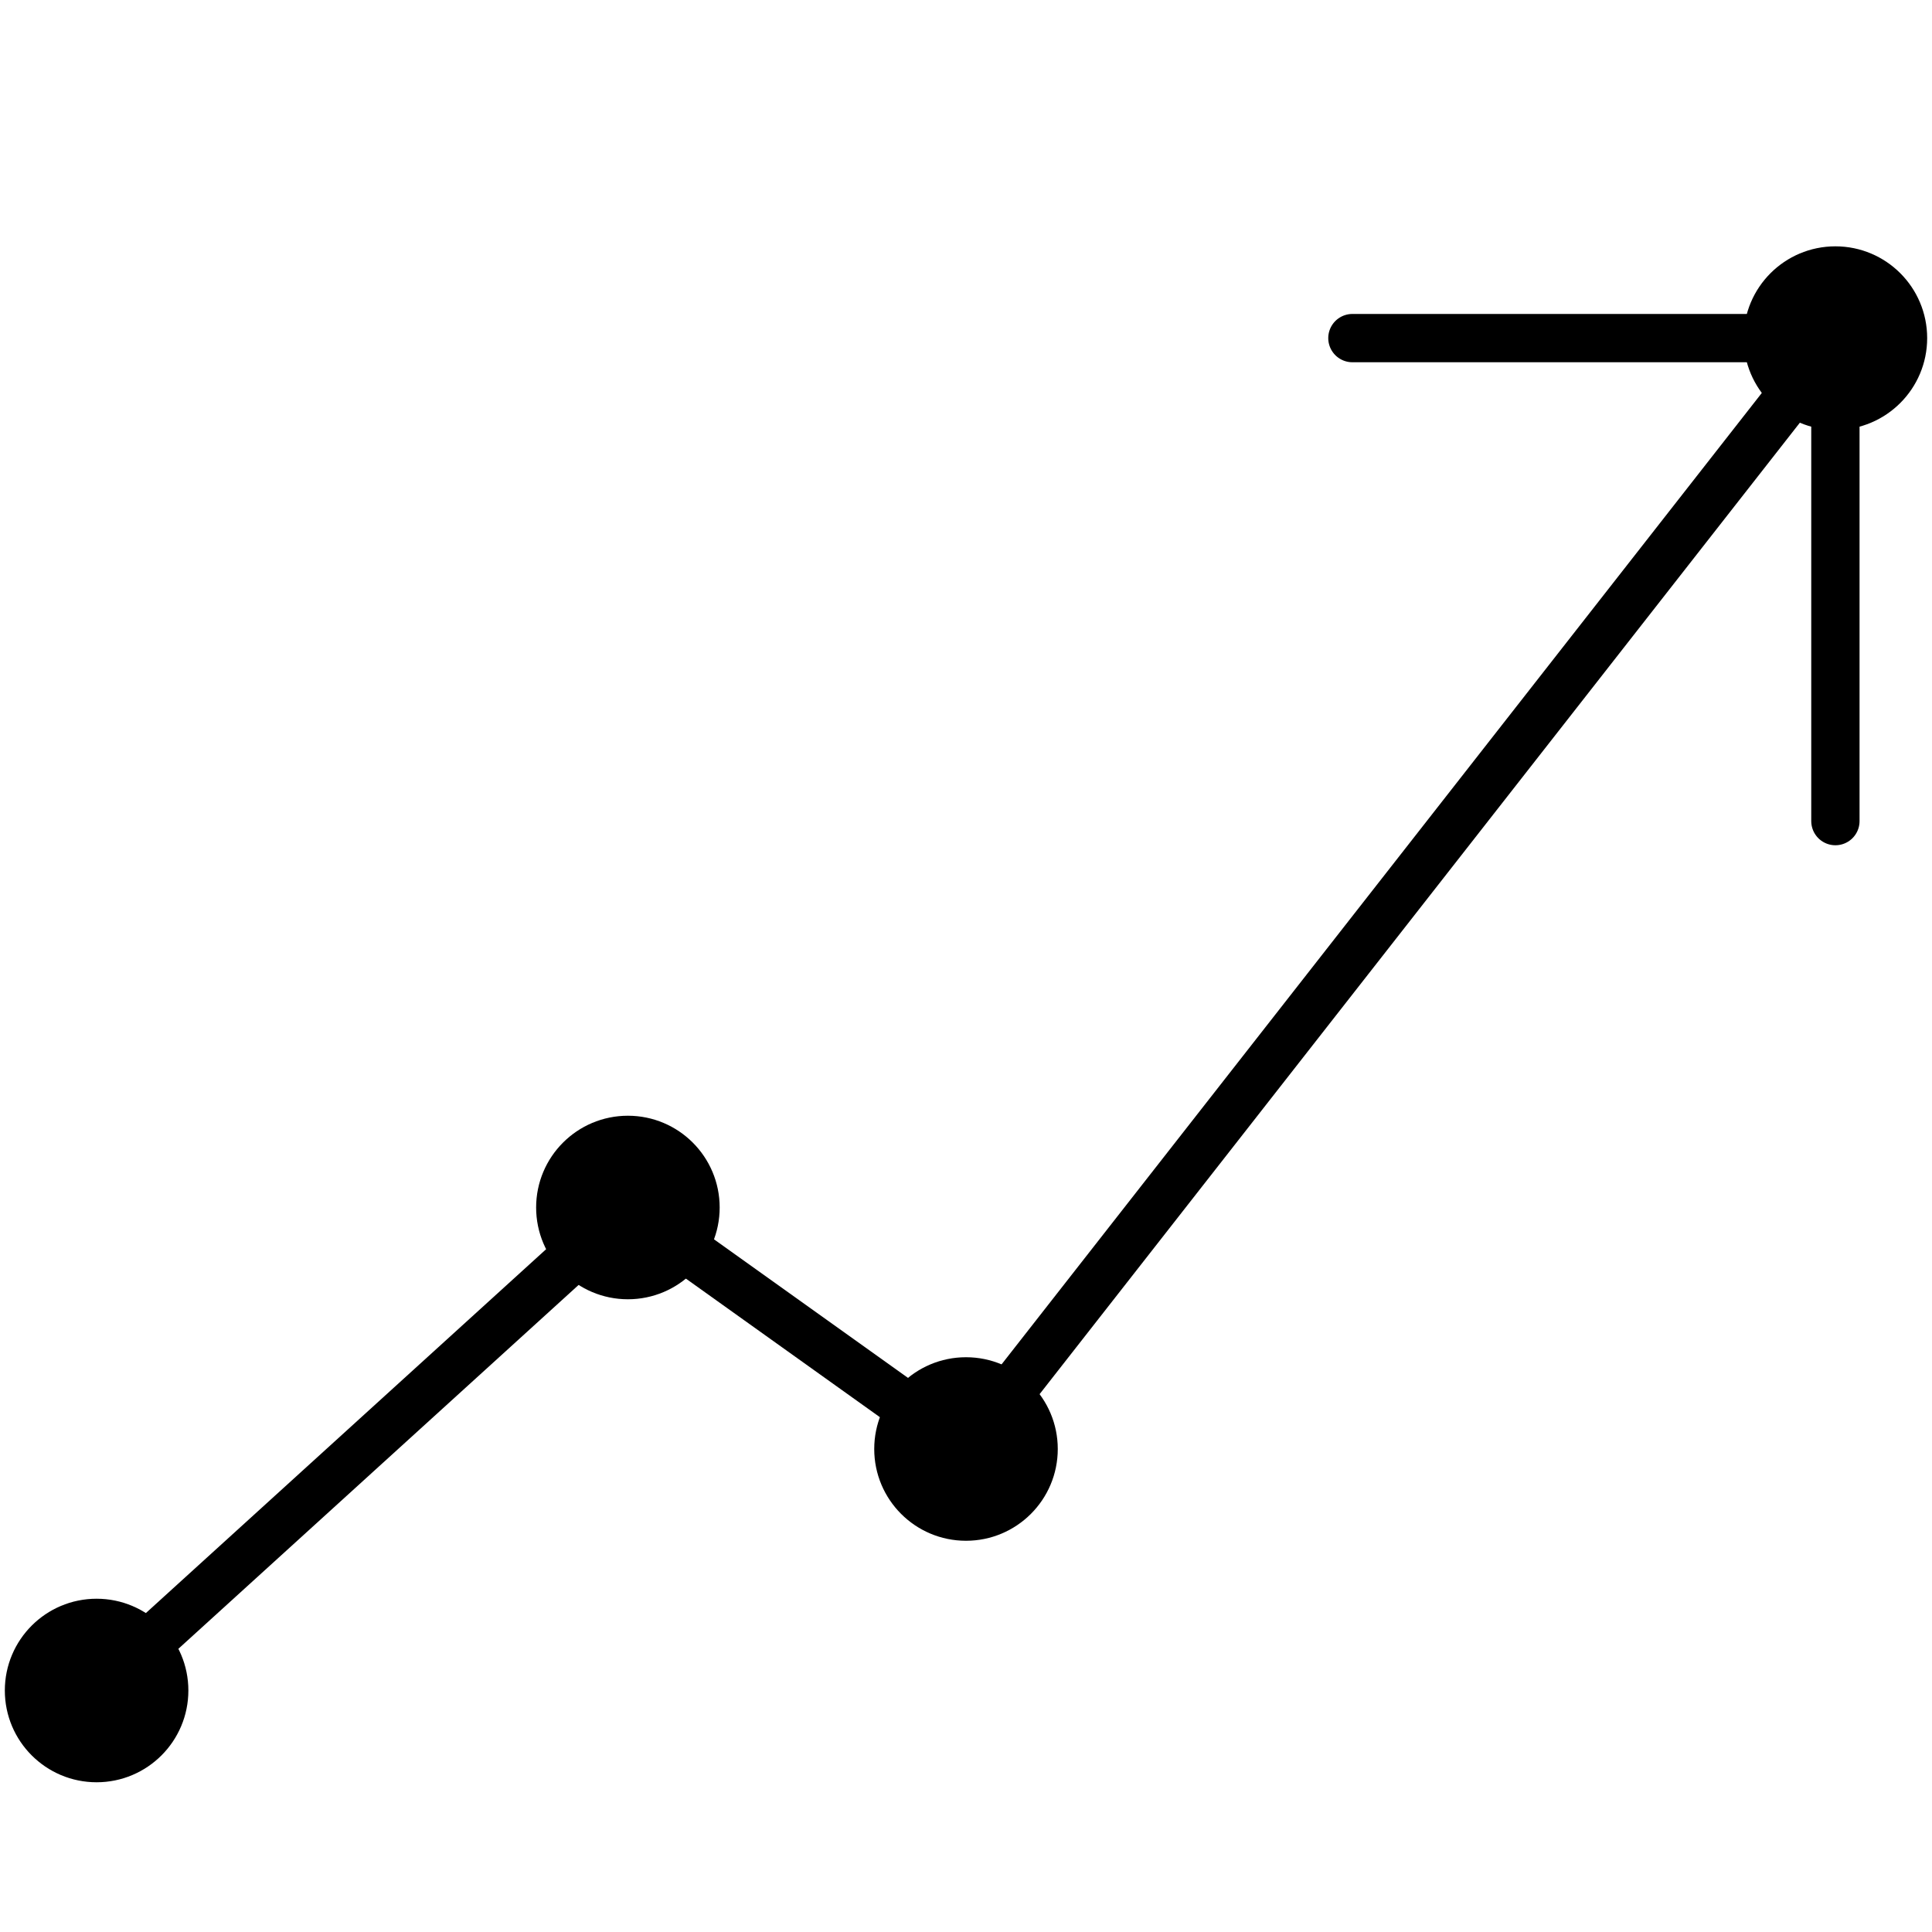
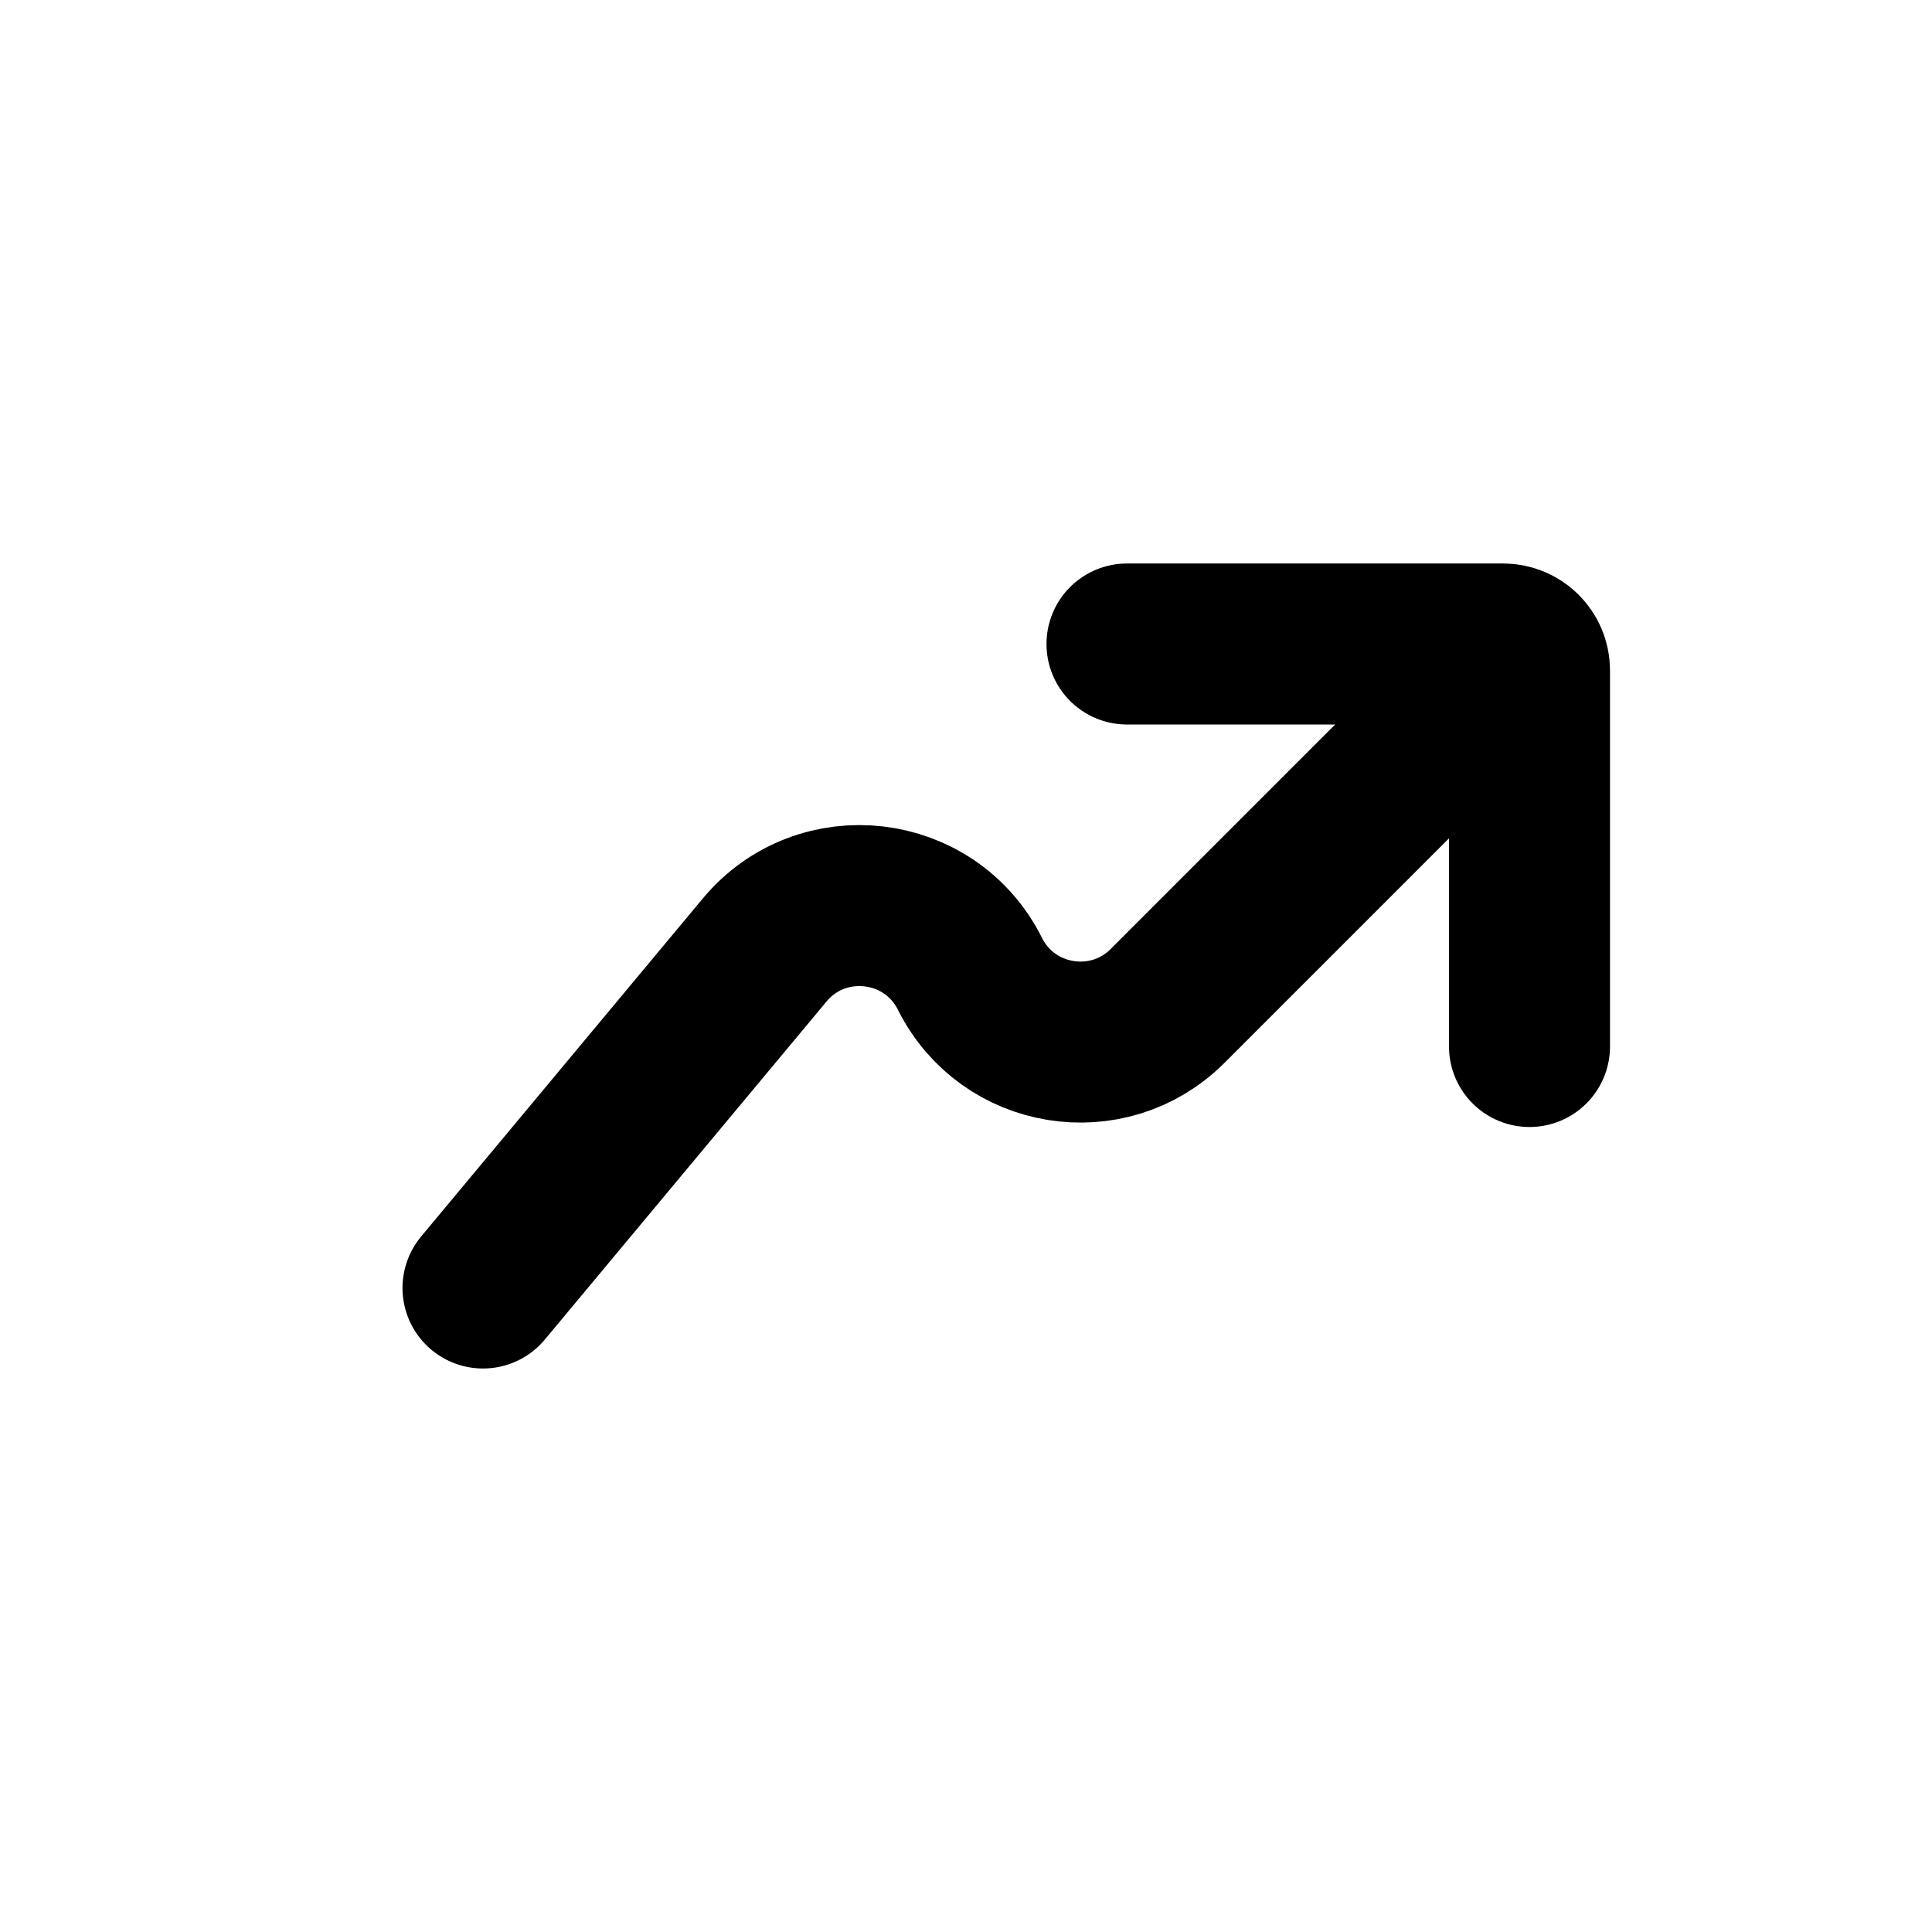
- <svg xmlns="http://www.w3.org/2000/svg" viewBox="0 0 200 200" fill="none" stroke="currentColor" stroke-width="5" stroke-linecap="round" stroke-linejoin="round">
-   <polyline points="10 175 65 125 100 150 190 35" />
-   <polyline points="140 35 190 35 190 85" />
-   <circle cx="190" cy="35" r="7" fill="currentColor" />
-   <circle cx="10" cy="175" r="7" fill="currentColor" />
-   <circle cx="65" cy="125" r="7" fill="currentColor" />
-   <circle cx="100" cy="150" r="7" fill="currentColor" />
+ <svg xmlns="http://www.w3.org/2000/svg" viewBox="0 0 24 24" fill="none">
+   <path d="M6 16L9.499 11.801C10.207 10.952 11.554 11.108 12.049 12.097C12.517 13.033 13.764 13.236 14.504 12.496L18.5 8.5" stroke="currentColor" stroke-width="2" stroke-linecap="round" stroke-linejoin="round" />
+   <path d="M14 8H18.672C18.853 8 19 8.147 19 8.328V13" stroke="currentColor" stroke-width="2" stroke-linecap="round" stroke-linejoin="round" />
</svg>
